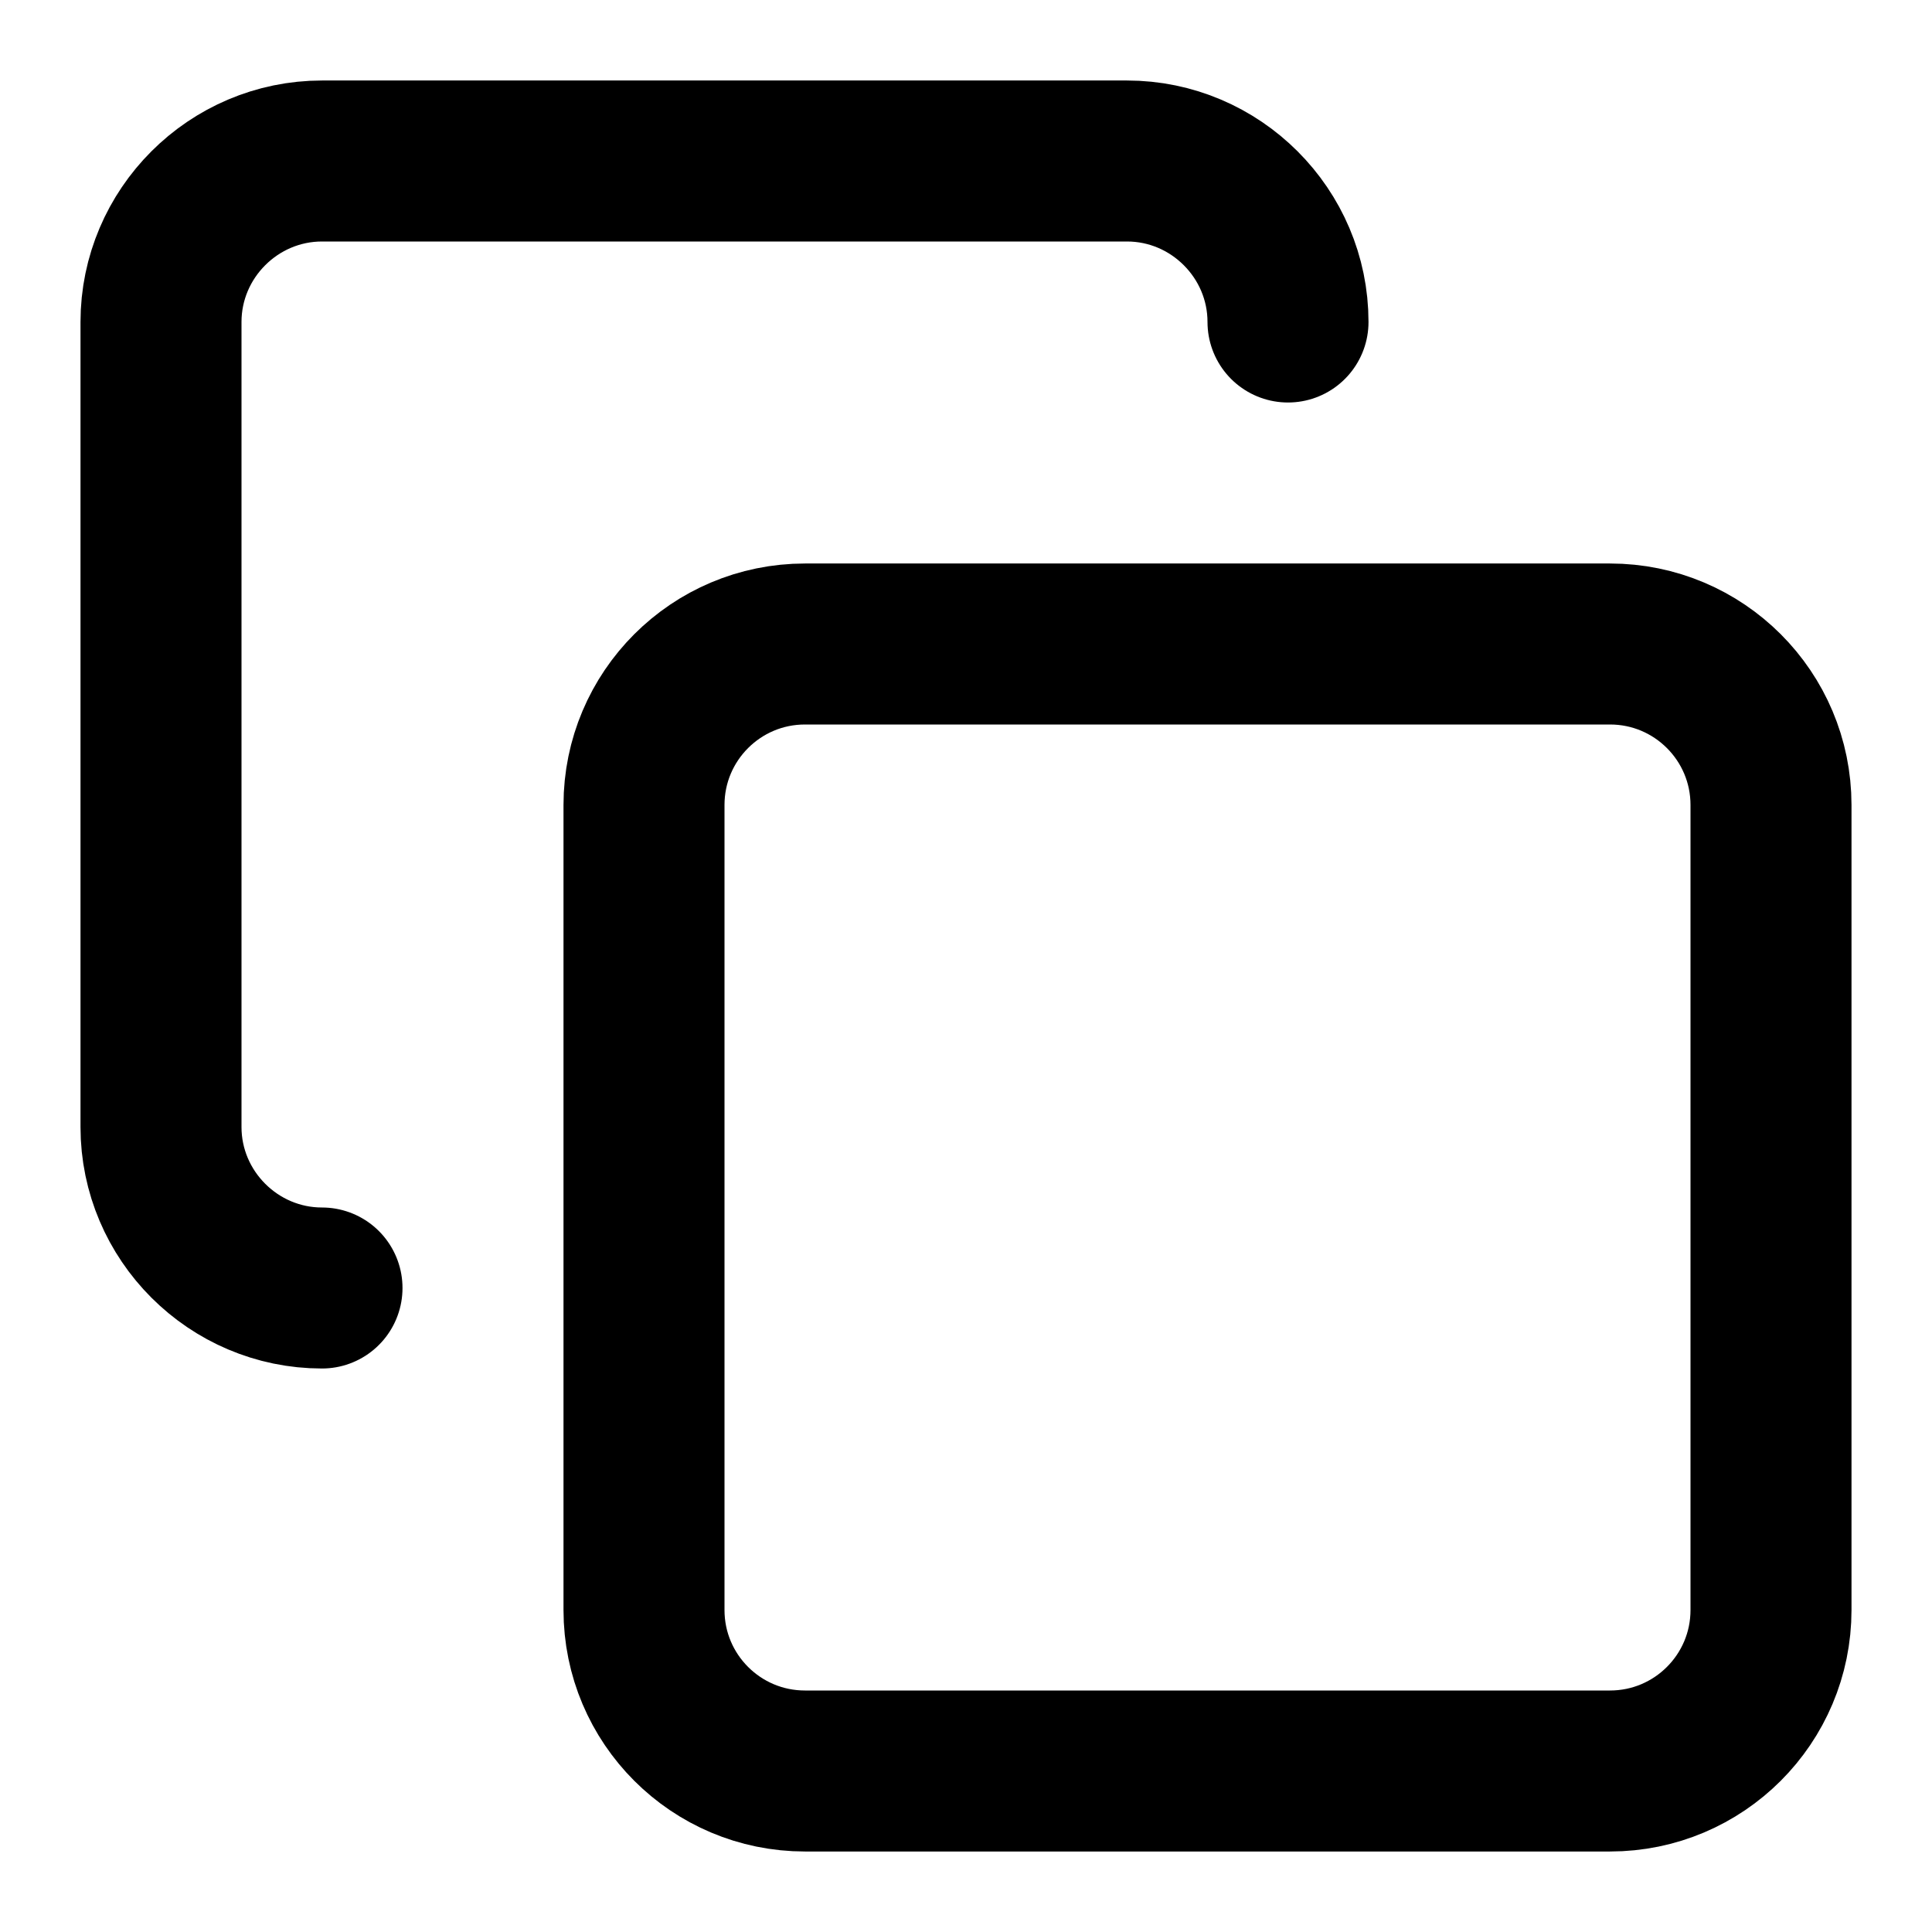
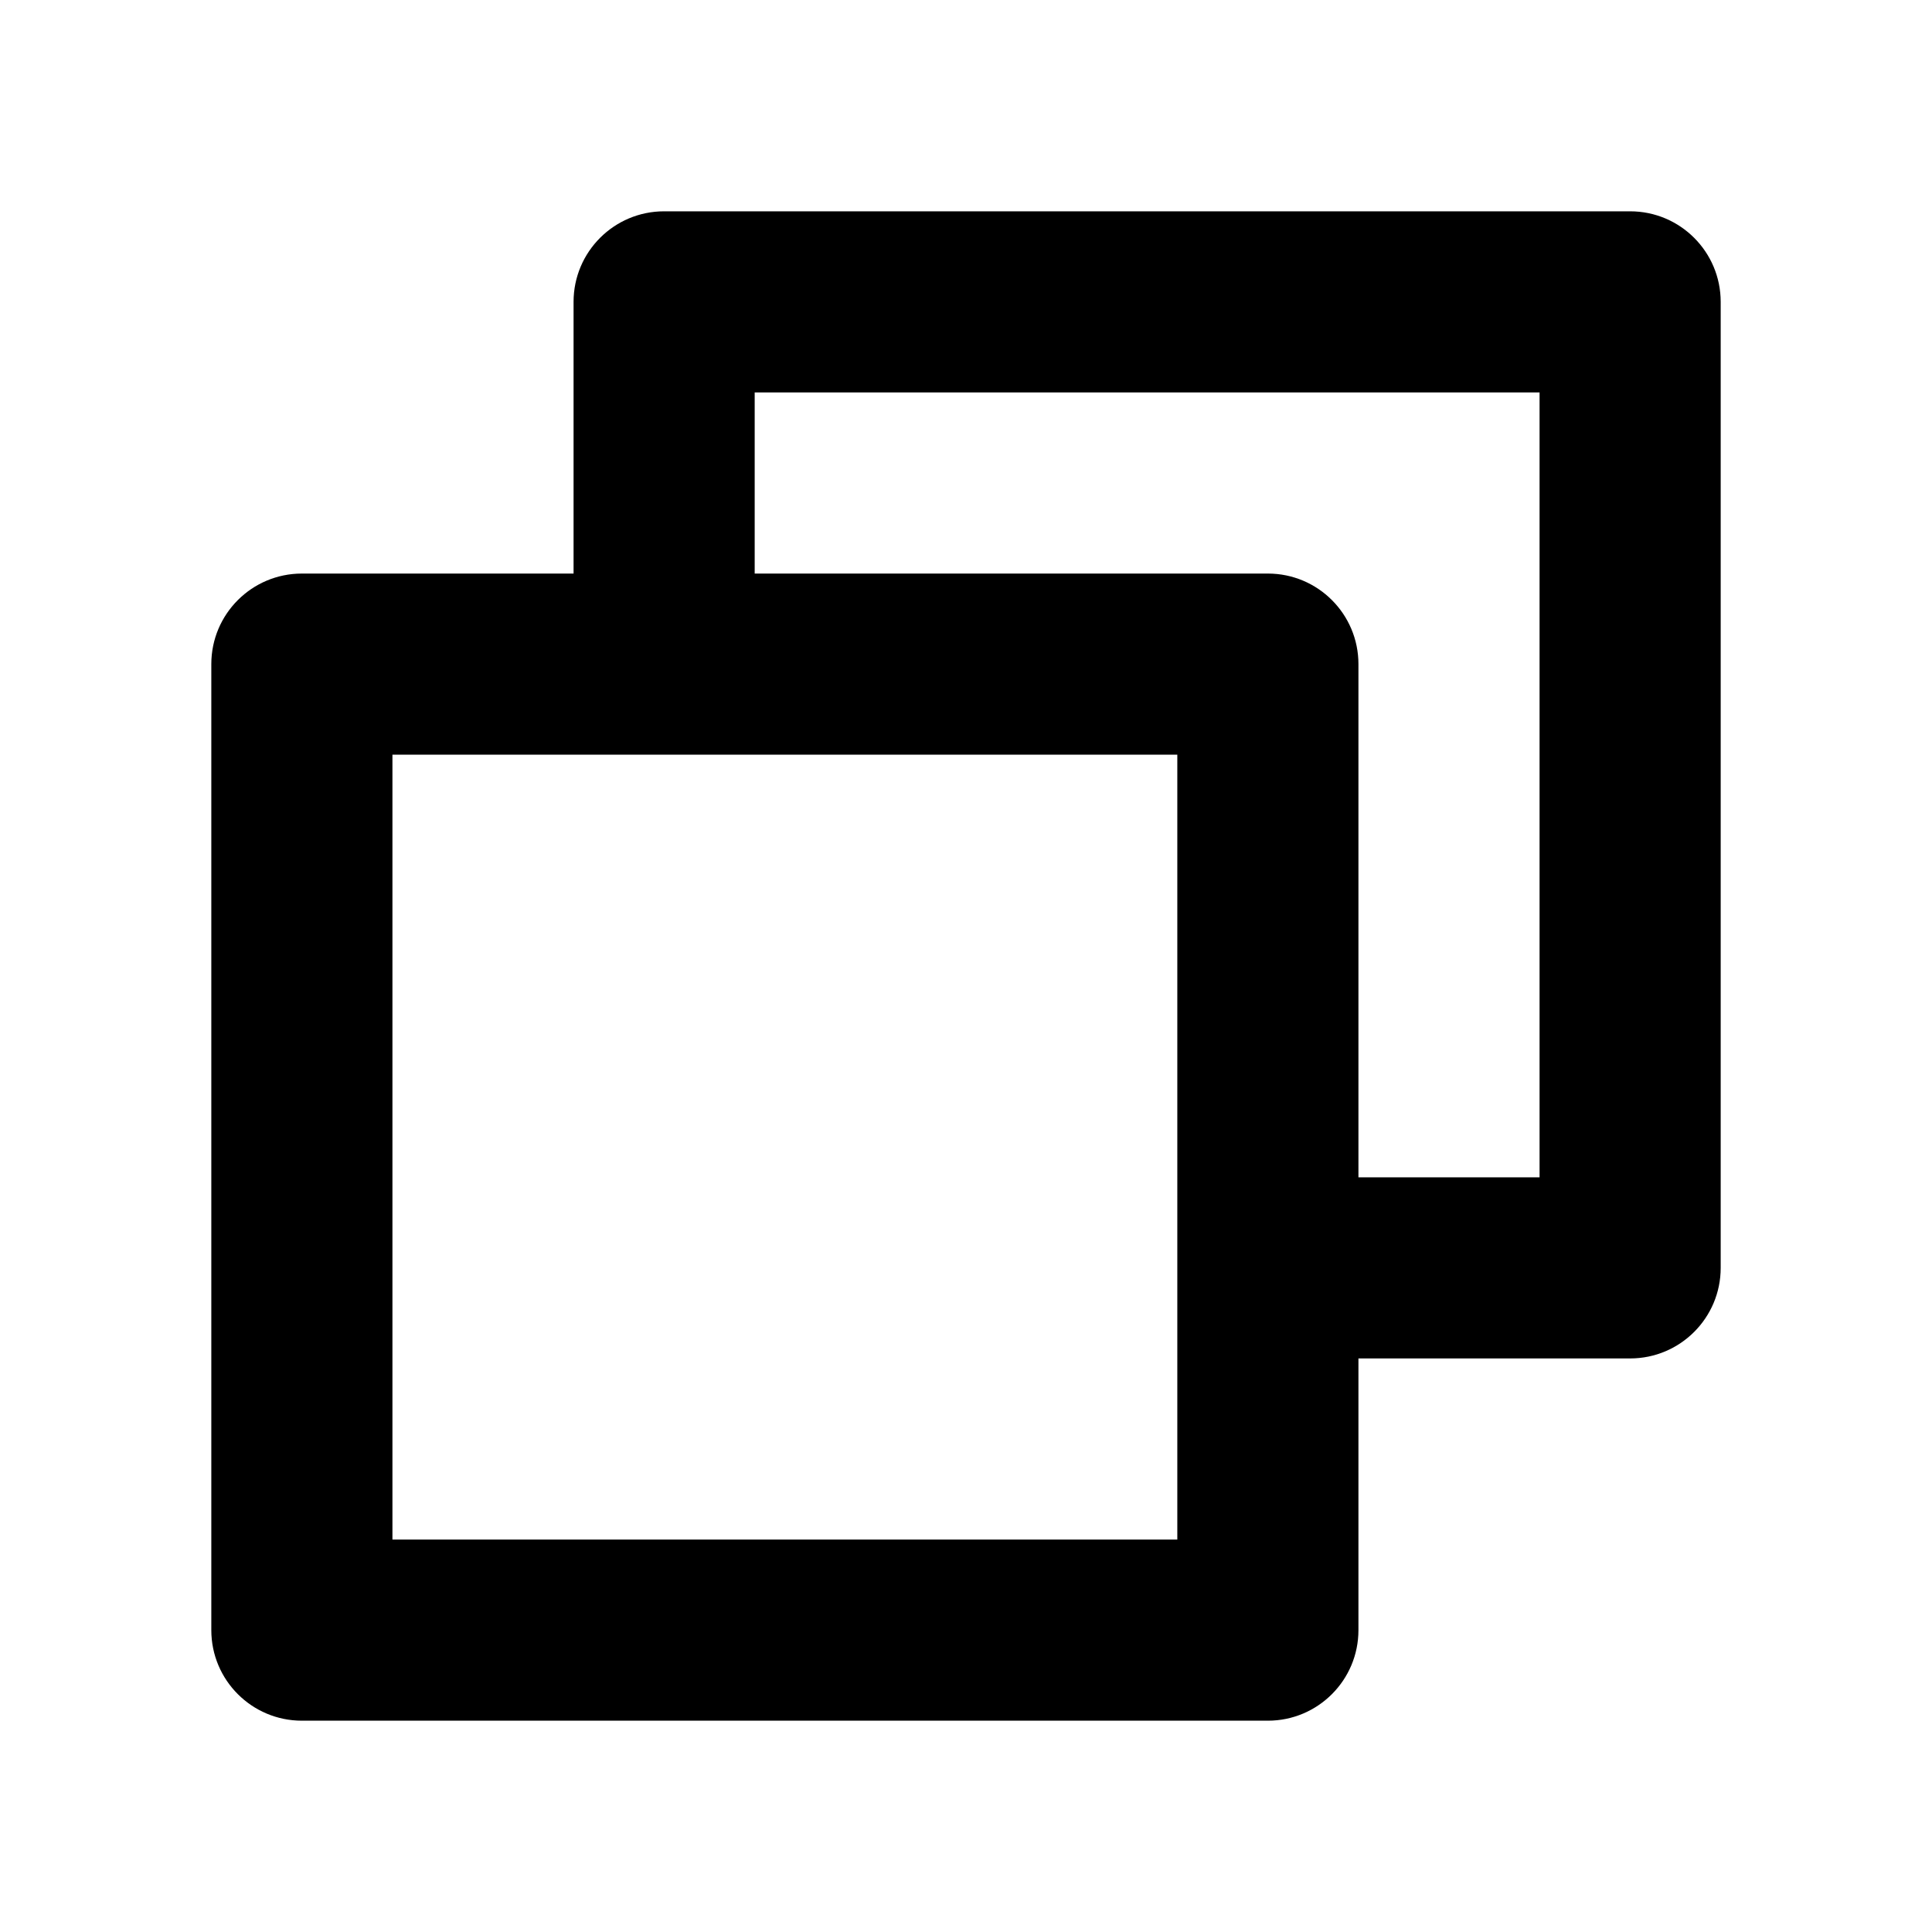
- <svg xmlns="http://www.w3.org/2000/svg" width="24" height="24" viewBox="0 0 24 24" fill="none" stroke="currentColor" stroke-width="2" stroke-linecap="round" stroke-linejoin="round">
-   <rect width="14" height="14" x="8" y="8" rx="2" ry="2" />
-   <path d="M4 16c-1.1 0-2-.9-2-2V4c0-1.1.9-2 2-2h10c1.1 0 2 .9 2 2" />
+ <svg xmlns="http://www.w3.org/2000/svg" viewBox="0 0 256 256" fill="currentColor">
+   <path d="M216,28H88A12,12,0,0,0,76,40V76H40A12,12,0,0,0,28,88V216a12,12,0,0,0,12,12H168a12,12,0,0,0,12-12V180h36a12,12,0,0,0,12-12V40A12,12,0,0,0,216,28ZM156,204H52V100H156Zm48-48H180V88a12,12,0,0,0-12-12H100V52H204Z" />
</svg>
